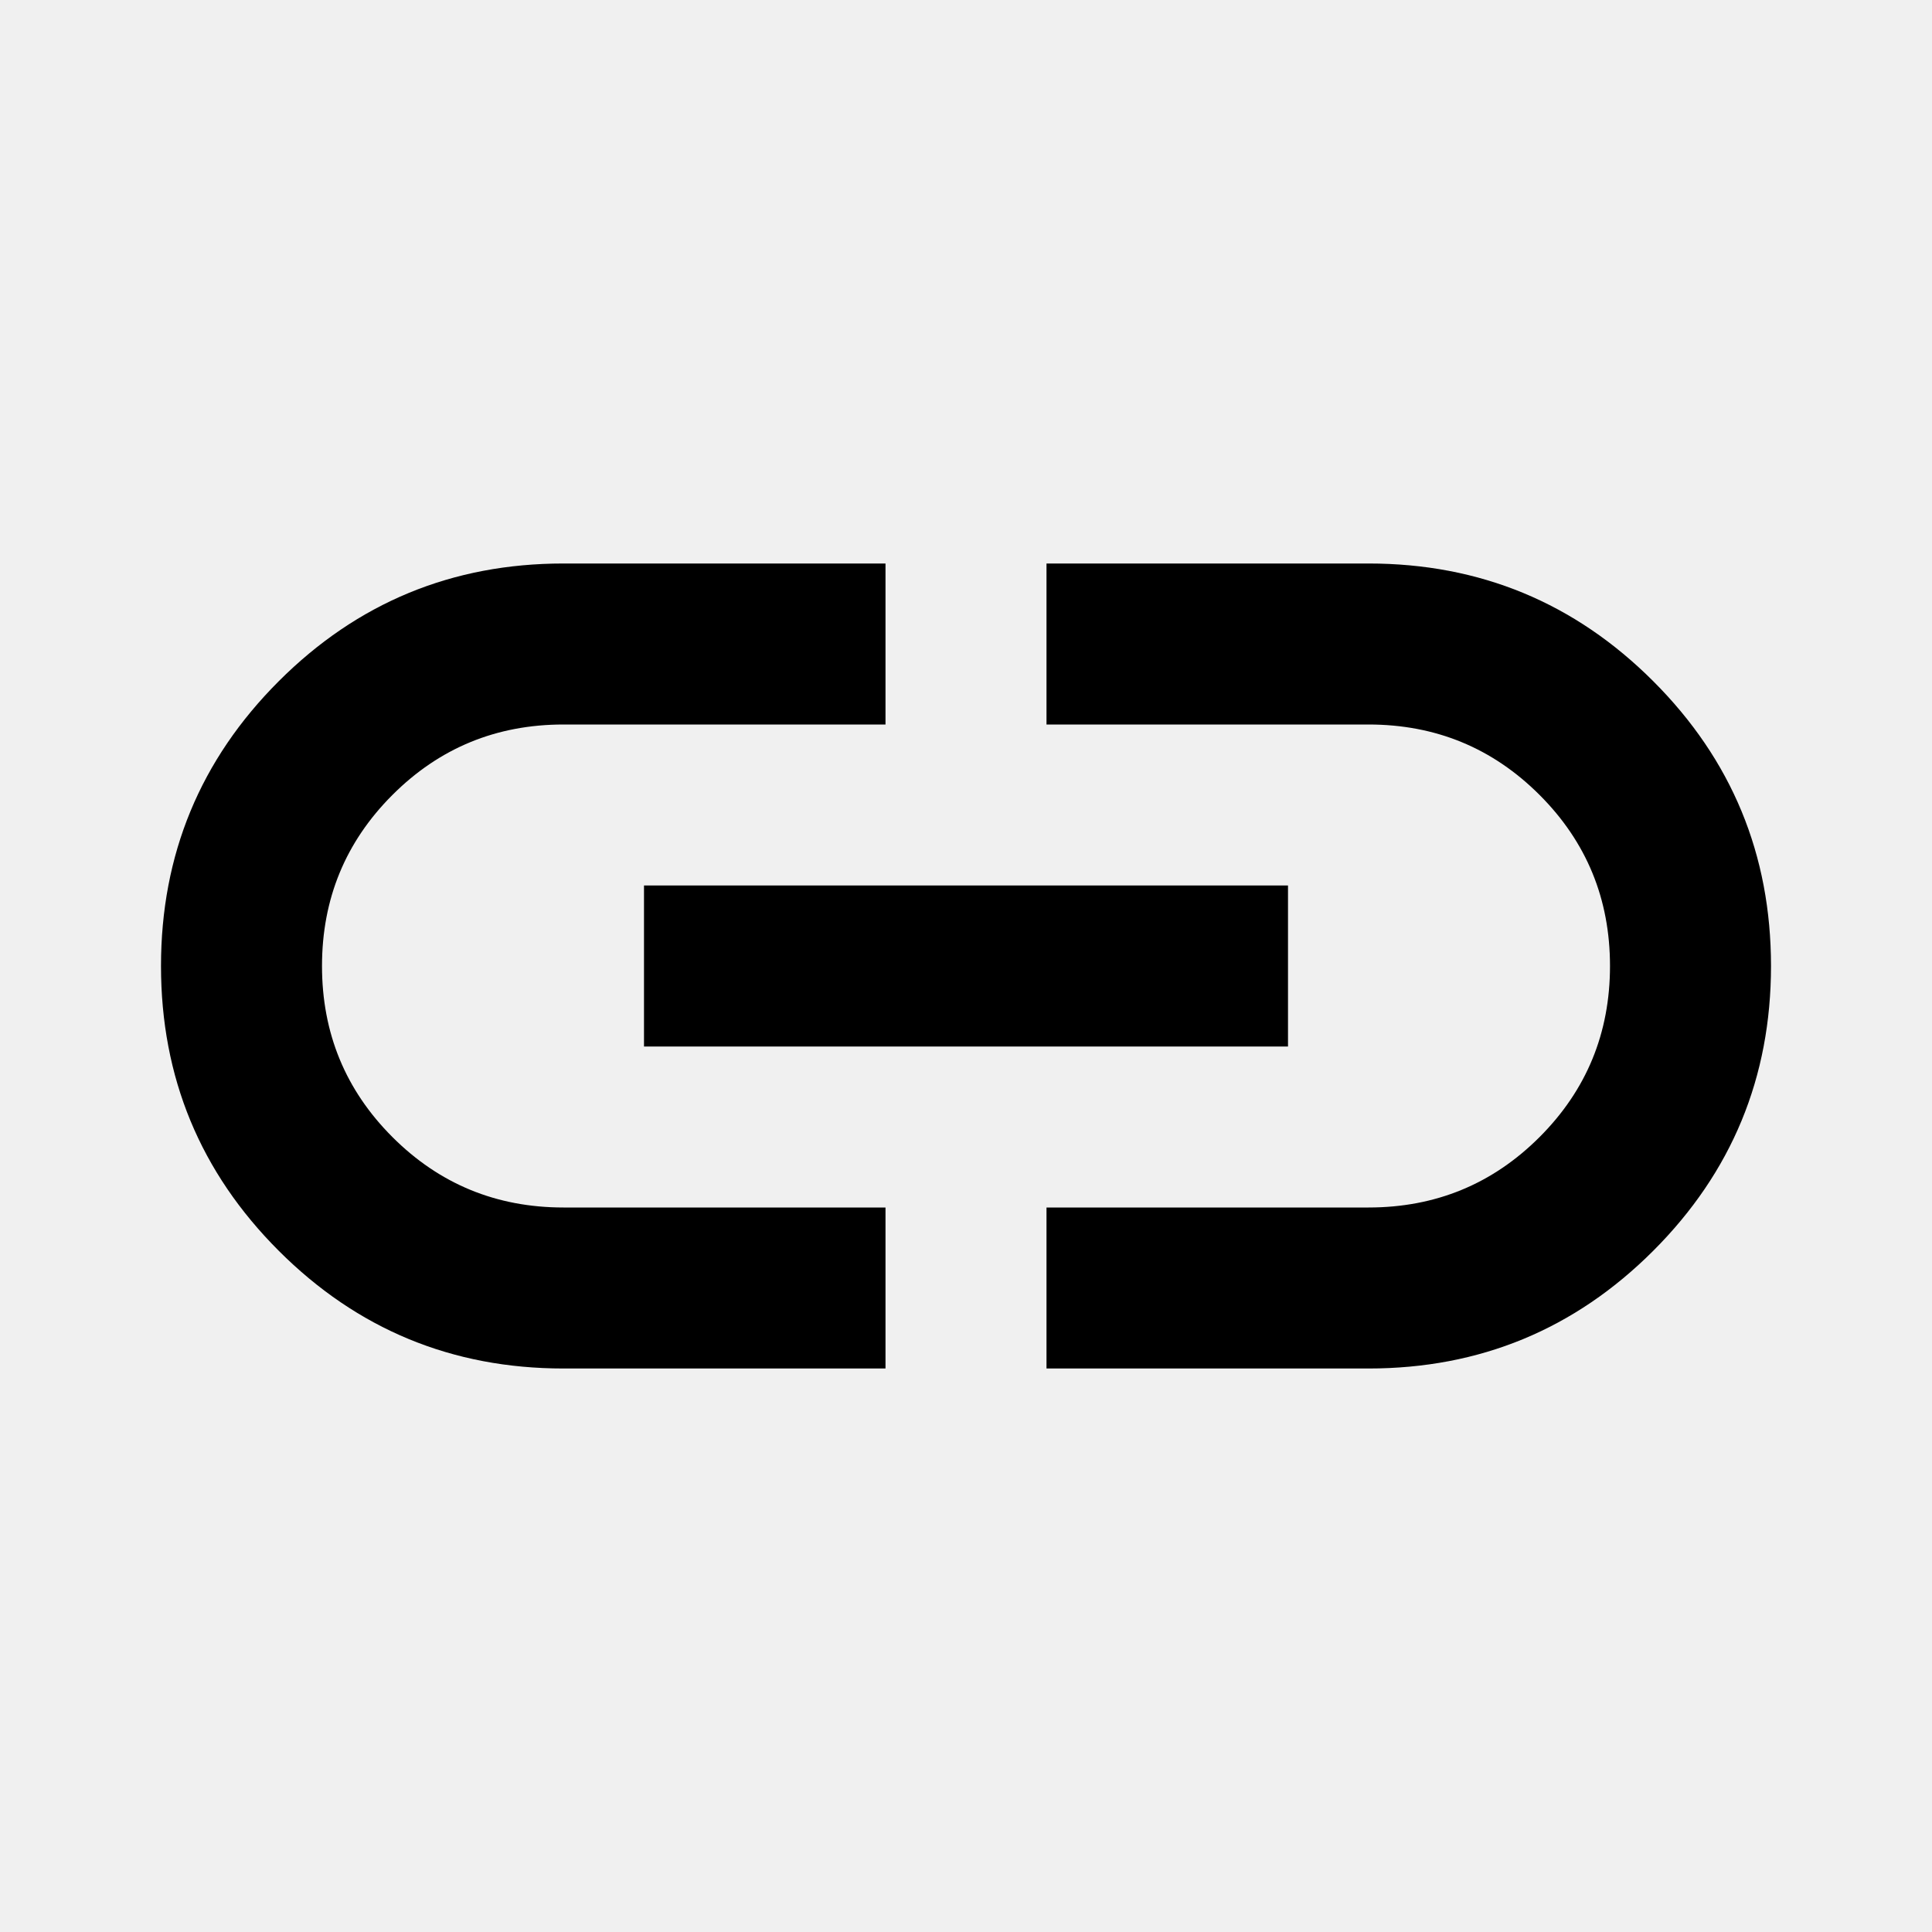
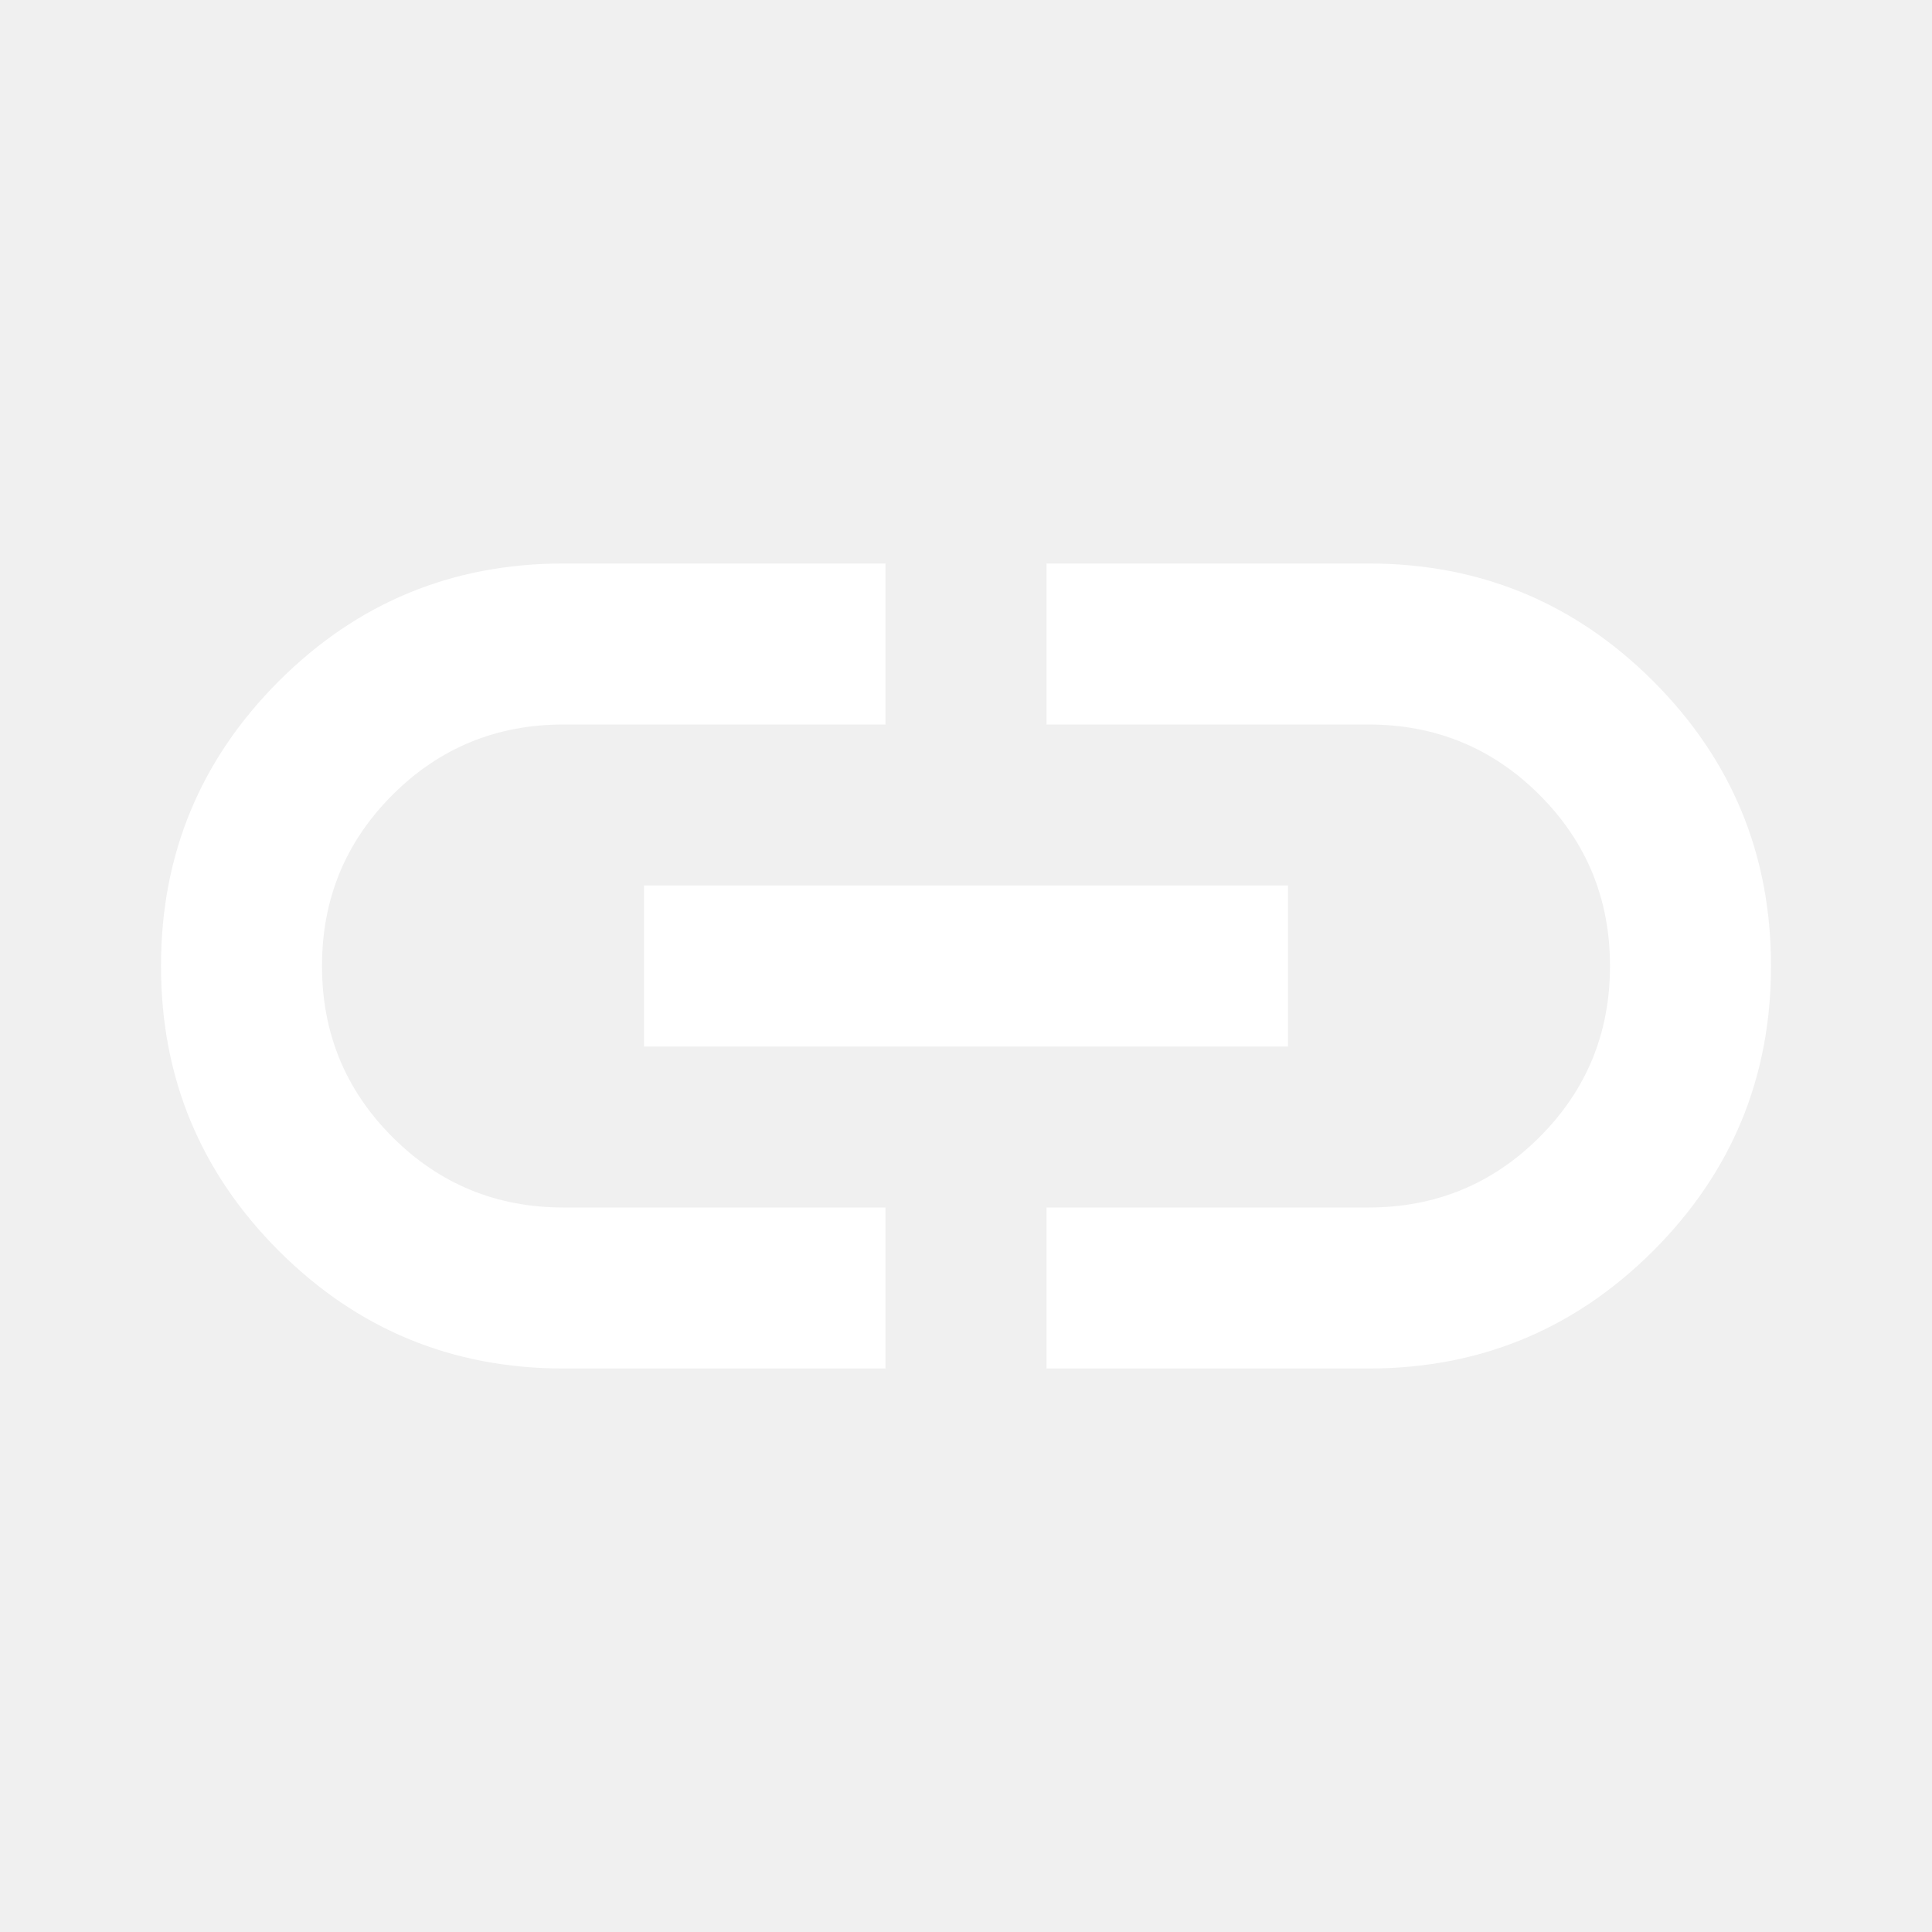
- <svg xmlns="http://www.w3.org/2000/svg" height="24" viewBox="0 -960 960 960" width="24">
+ <svg xmlns="http://www.w3.org/2000/svg" height="24" viewBox="0 -960 960 960" width="24" fill="#fff">
  <path d="M440-280H280q-83 0-141.5-58.5T80-480q0-83 58.5-141.5T280-680h160v80H280q-50 0-85 35t-35 85q0 50 35 85t85 35h160v80ZM320-440v-80h320v80H320Zm200 160v-80h160q50 0 85-35t35-85q0-50-35-85t-85-35H520v-80h160q83 0 141.5 58.5T880-480q0 83-58.5 141.5T680-280H520Z" />
</svg>
